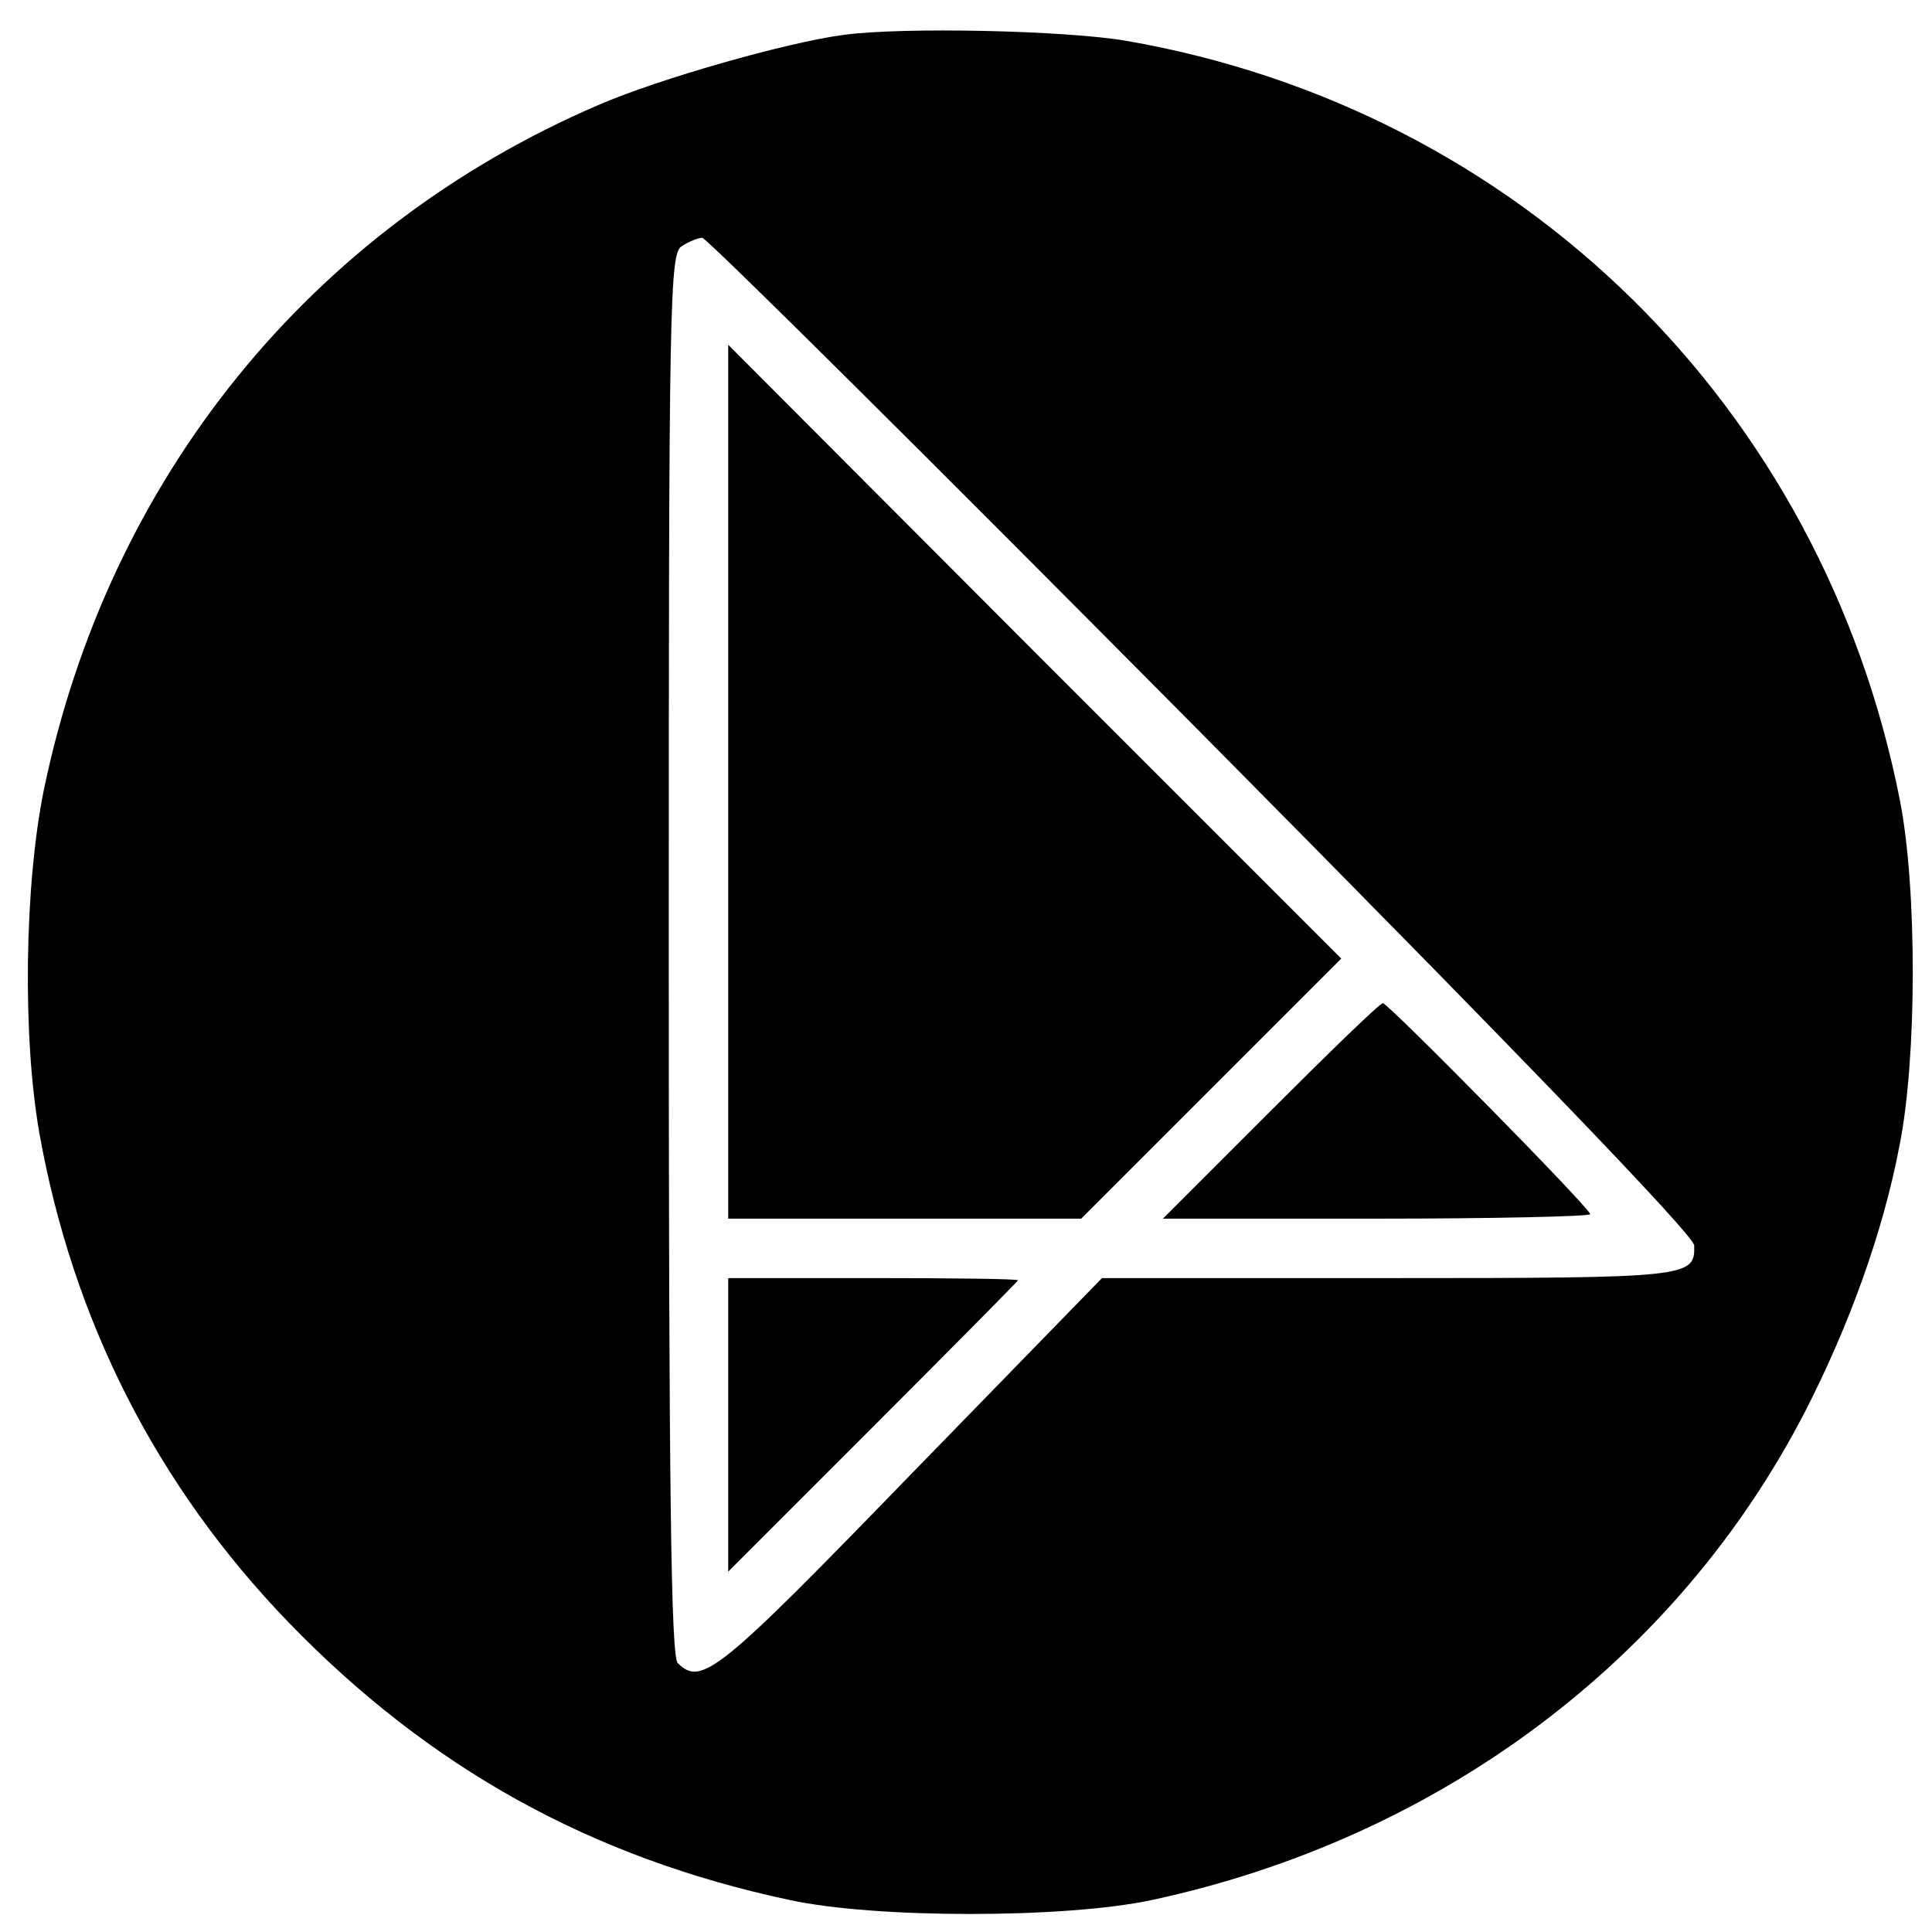
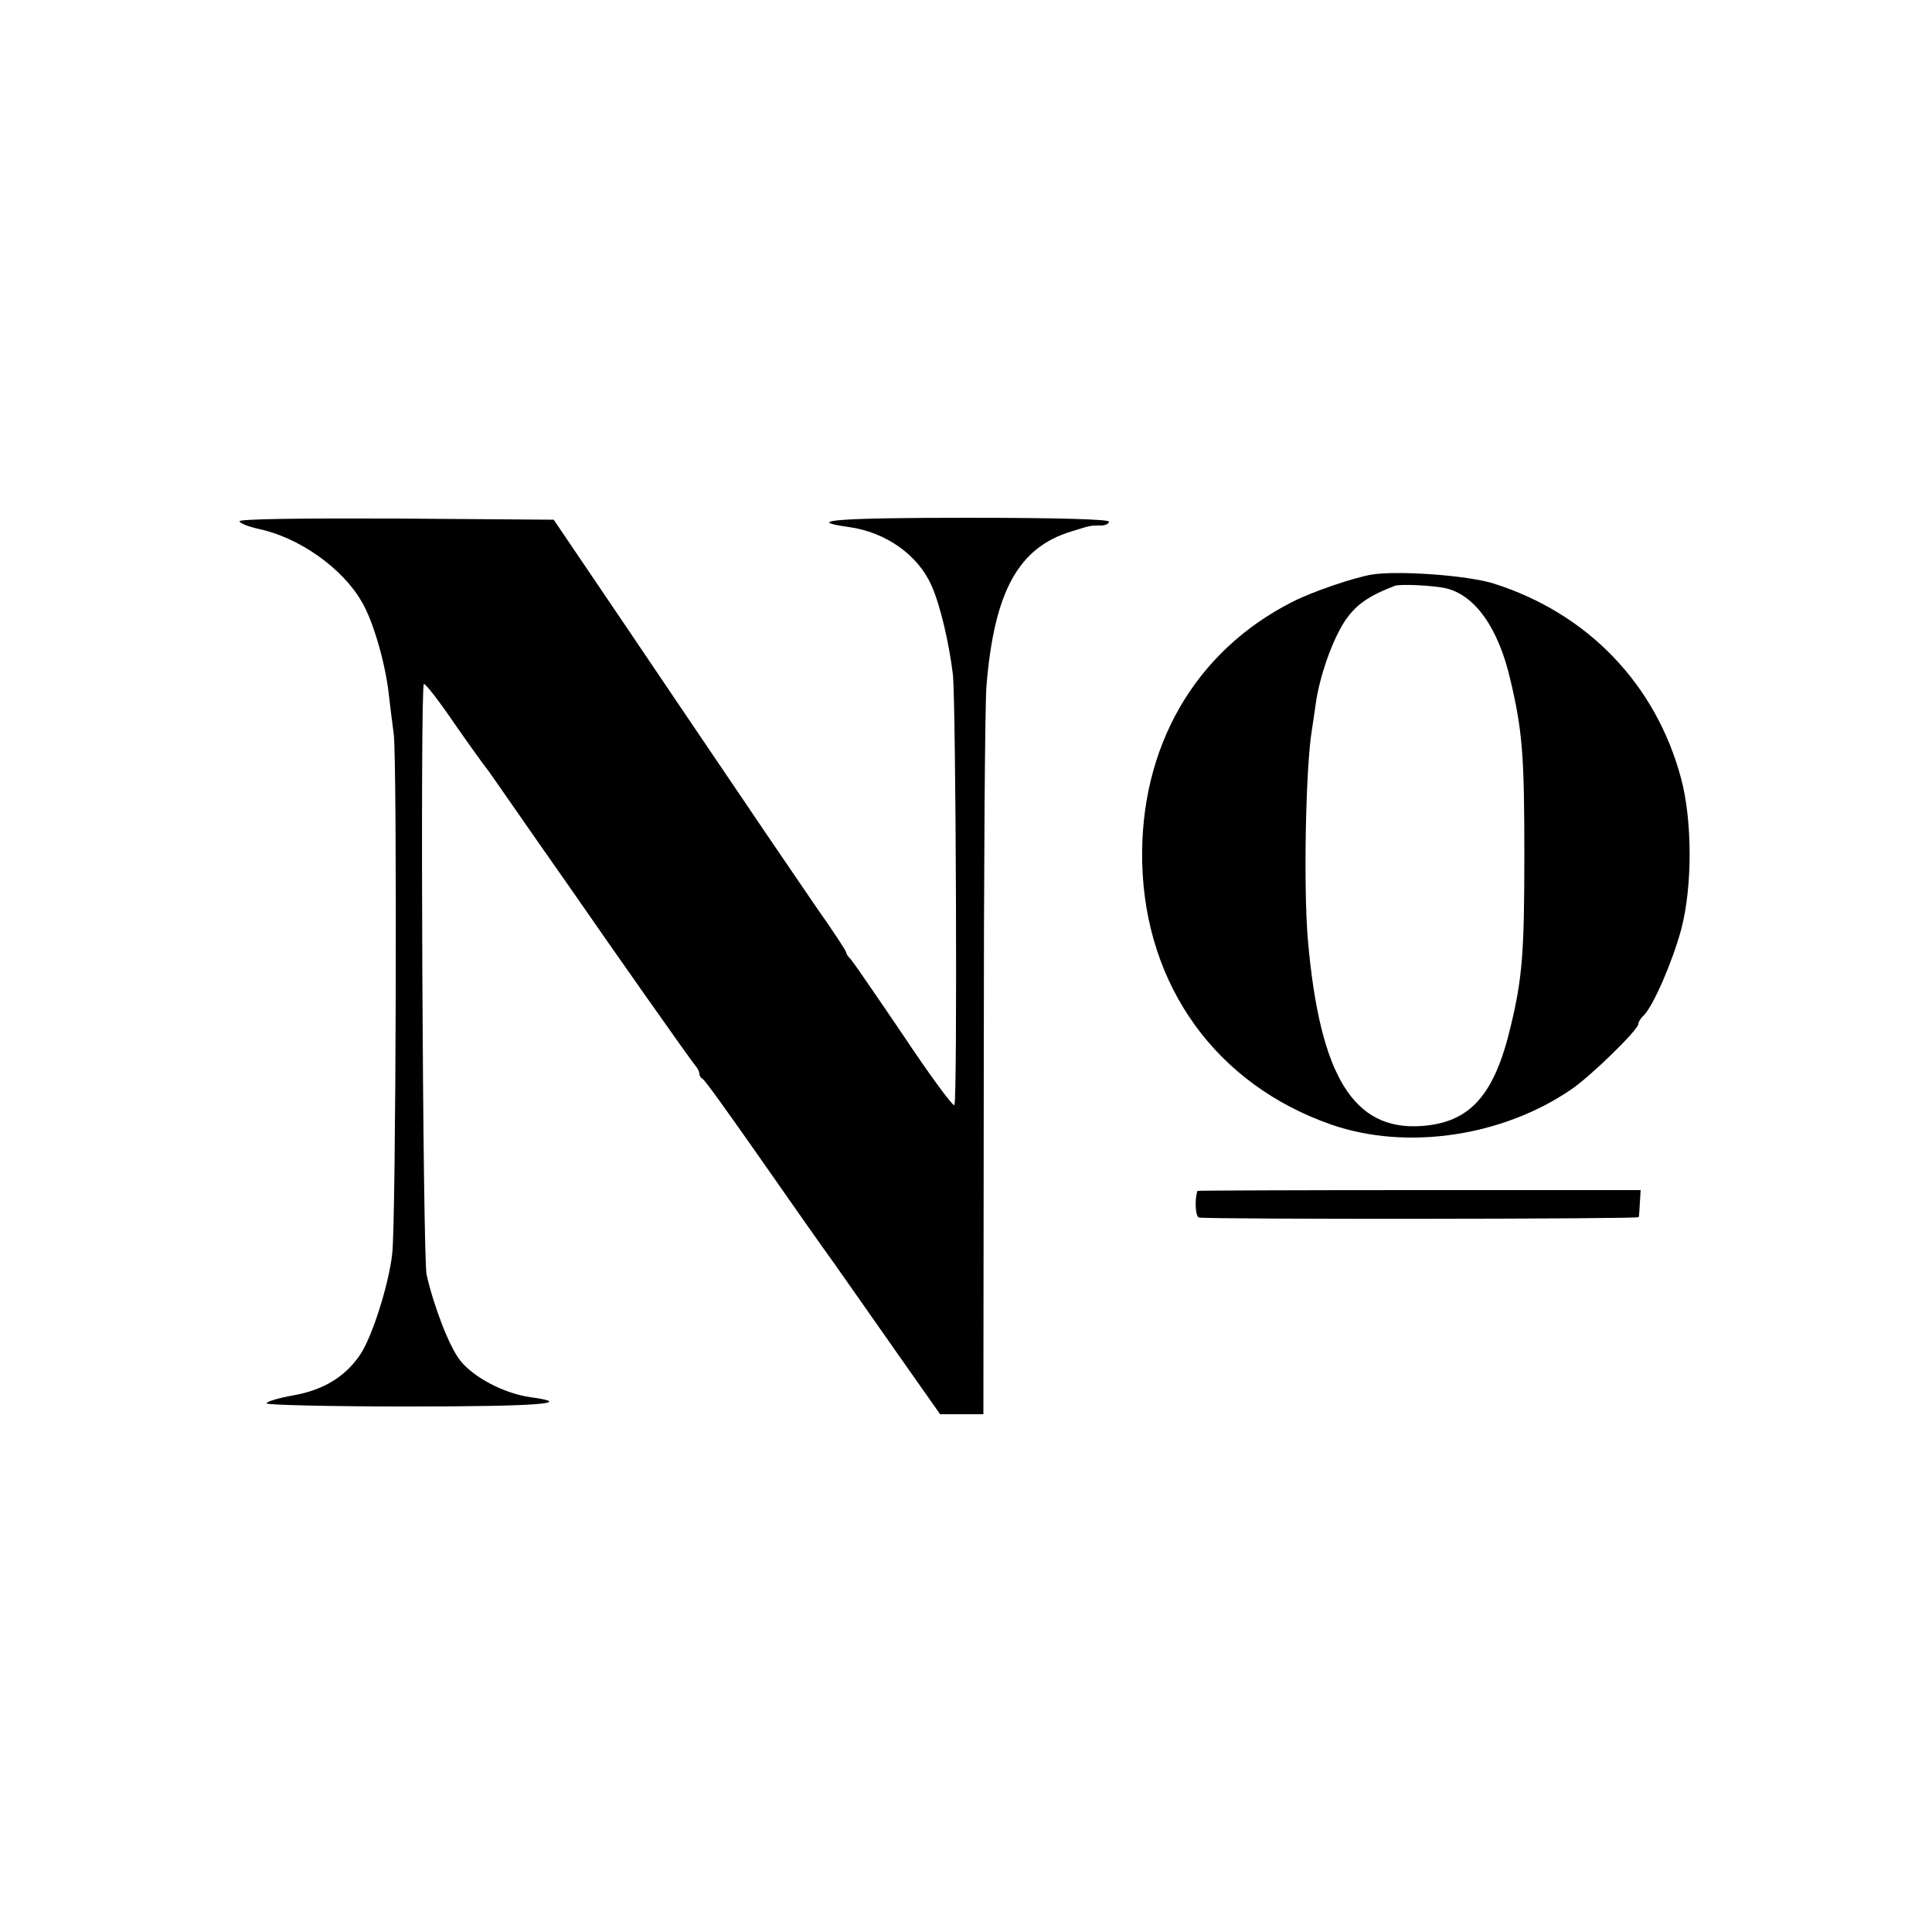
- <svg xmlns="http://www.w3.org/2000/svg" version="1.0" width="260pt" height="260pt" viewBox="0 0 260 260" preserveAspectRatio="xMidYMid meet">
-   <g transform="translate(0,260) scale(0.1,-0.1)" fill="#000000" stroke="none">
-     <path d="M1135 2553 c-76 -10 -248 -59 -329 -94 -389 -167 -660 -503 -747 -922 -26 -128 -29 -331 -6 -462 45 -252 158 -475 336 -659 189 -195 406 -316 674 -373 115 -25 370 -25 487 0 386 83 706 322 879 657 60 117 105 242 127 357 24 118 24 347 1 465 -104 531 -512 931 -1041 1023 -81 14 -301 19 -381 8z m482 -940 c434 -438 662 -675 663 -689 1 -43 -5 -44 -411 -44 l-386 0 -258 -265 c-258 -266 -281 -285 -313 -253 -9 9 -12 235 -12 955 0 887 1 943 18 952 9 6 22 11 27 11 6 0 308 -300 672 -667z" />
-     <path d="M980 1548 l0 -588 238 0 237 0 175 175 175 175 -413 413 -412 413 0 -588z" />
-     <path d="M1710 1105 l-145 -145 288 0 c158 0 287 3 287 6 0 8 -272 284 -279 284 -4 0 -71 -65 -151 -145z" />
-     <path d="M980 683 l0 -198 195 195 c107 107 195 196 195 197 0 2 -88 3 -195 3 l-195 0 0 -197z" />
+ <svg xmlns="http://www.w3.org/2000/svg" version="1.0" width="500pt" height="500pt" viewBox="0 0 500 500" preserveAspectRatio="xMidYMid meet">
+   <g transform="translate(0,500) scale(0.1,-0.1)" fill="#000000" stroke="none">
+     <path d="M620 3651 c0 -5 23 -14 50 -20 104 -22 216 -101 266 -188 29 -48 61 -158 70 -238 3 -27 9 -75 13 -105 9 -72 6 -1267 -4 -1345 -9 -80 -51 -211 -81 -258 -38 -58 -95 -94 -174 -108 -39 -7 -70 -16 -70 -21 0 -4 164 -8 365 -8 339 0 437 8 318 24 -69 10 -147 51 -182 95 -28 35 -68 139 -87 222 -10 47 -17 1529 -7 1529 5 0 40 -45 78 -101 39 -56 75 -106 80 -112 6 -7 28 -39 51 -72 23 -33 62 -89 87 -125 25 -36 66 -94 91 -130 98 -142 305 -436 315 -447 6 -7 11 -16 11 -22 0 -5 4 -11 8 -13 5 -1 69 -91 144 -198 75 -107 162 -232 195 -277 32 -46 107 -152 167 -238 l109 -155 56 0 56 0 1 903 c0 496 3 938 7 982 20 245 83 359 221 400 51 16 48 15 76 15 11 0 20 5 20 10 0 6 -129 10 -366 10 -336 0 -428 -7 -307 -24 95 -13 179 -72 214 -152 22 -49 45 -147 55 -229 8 -70 12 -1102 4 -1115 -3 -5 -62 75 -130 177 -69 102 -131 192 -137 199 -7 7 -13 15 -13 19 0 4 -35 57 -78 118 -42 62 -126 184 -185 272 -60 88 -195 288 -301 445 l-193 285 -407 3 c-245 1 -406 -1 -406 -7z" />
+     <path d="M3550 3513 c-47 -8 -153 -44 -204 -70 -254 -128 -397 -377 -390 -676 8 -320 193 -575 491 -678 195 -67 442 -30 620 92 51 35 173 154 173 169 0 5 6 15 14 22 25 25 75 141 97 223 29 110 29 279 0 389 -65 245 -242 429 -486 506 -67 21 -247 34 -315 23z m190 -35 c77 -17 138 -103 169 -238 31 -131 36 -196 36 -450 0 -255 -5 -321 -36 -449 -42 -176 -105 -246 -229 -255 -177 -13 -264 129 -295 479 -12 136 -6 448 10 545 2 14 7 45 10 68 10 72 43 165 75 214 28 42 60 65 130 92 14 5 97 1 130 -6z" />
+     <path d="M3099 1918 c-8 -23 -5 -68 4 -69 35 -5 1137 -4 1138 1 1 3 2 20 3 38 l2 32 -573 0 c-315 0 -573 -1 -574 -2z" />
  </g>
</svg>
